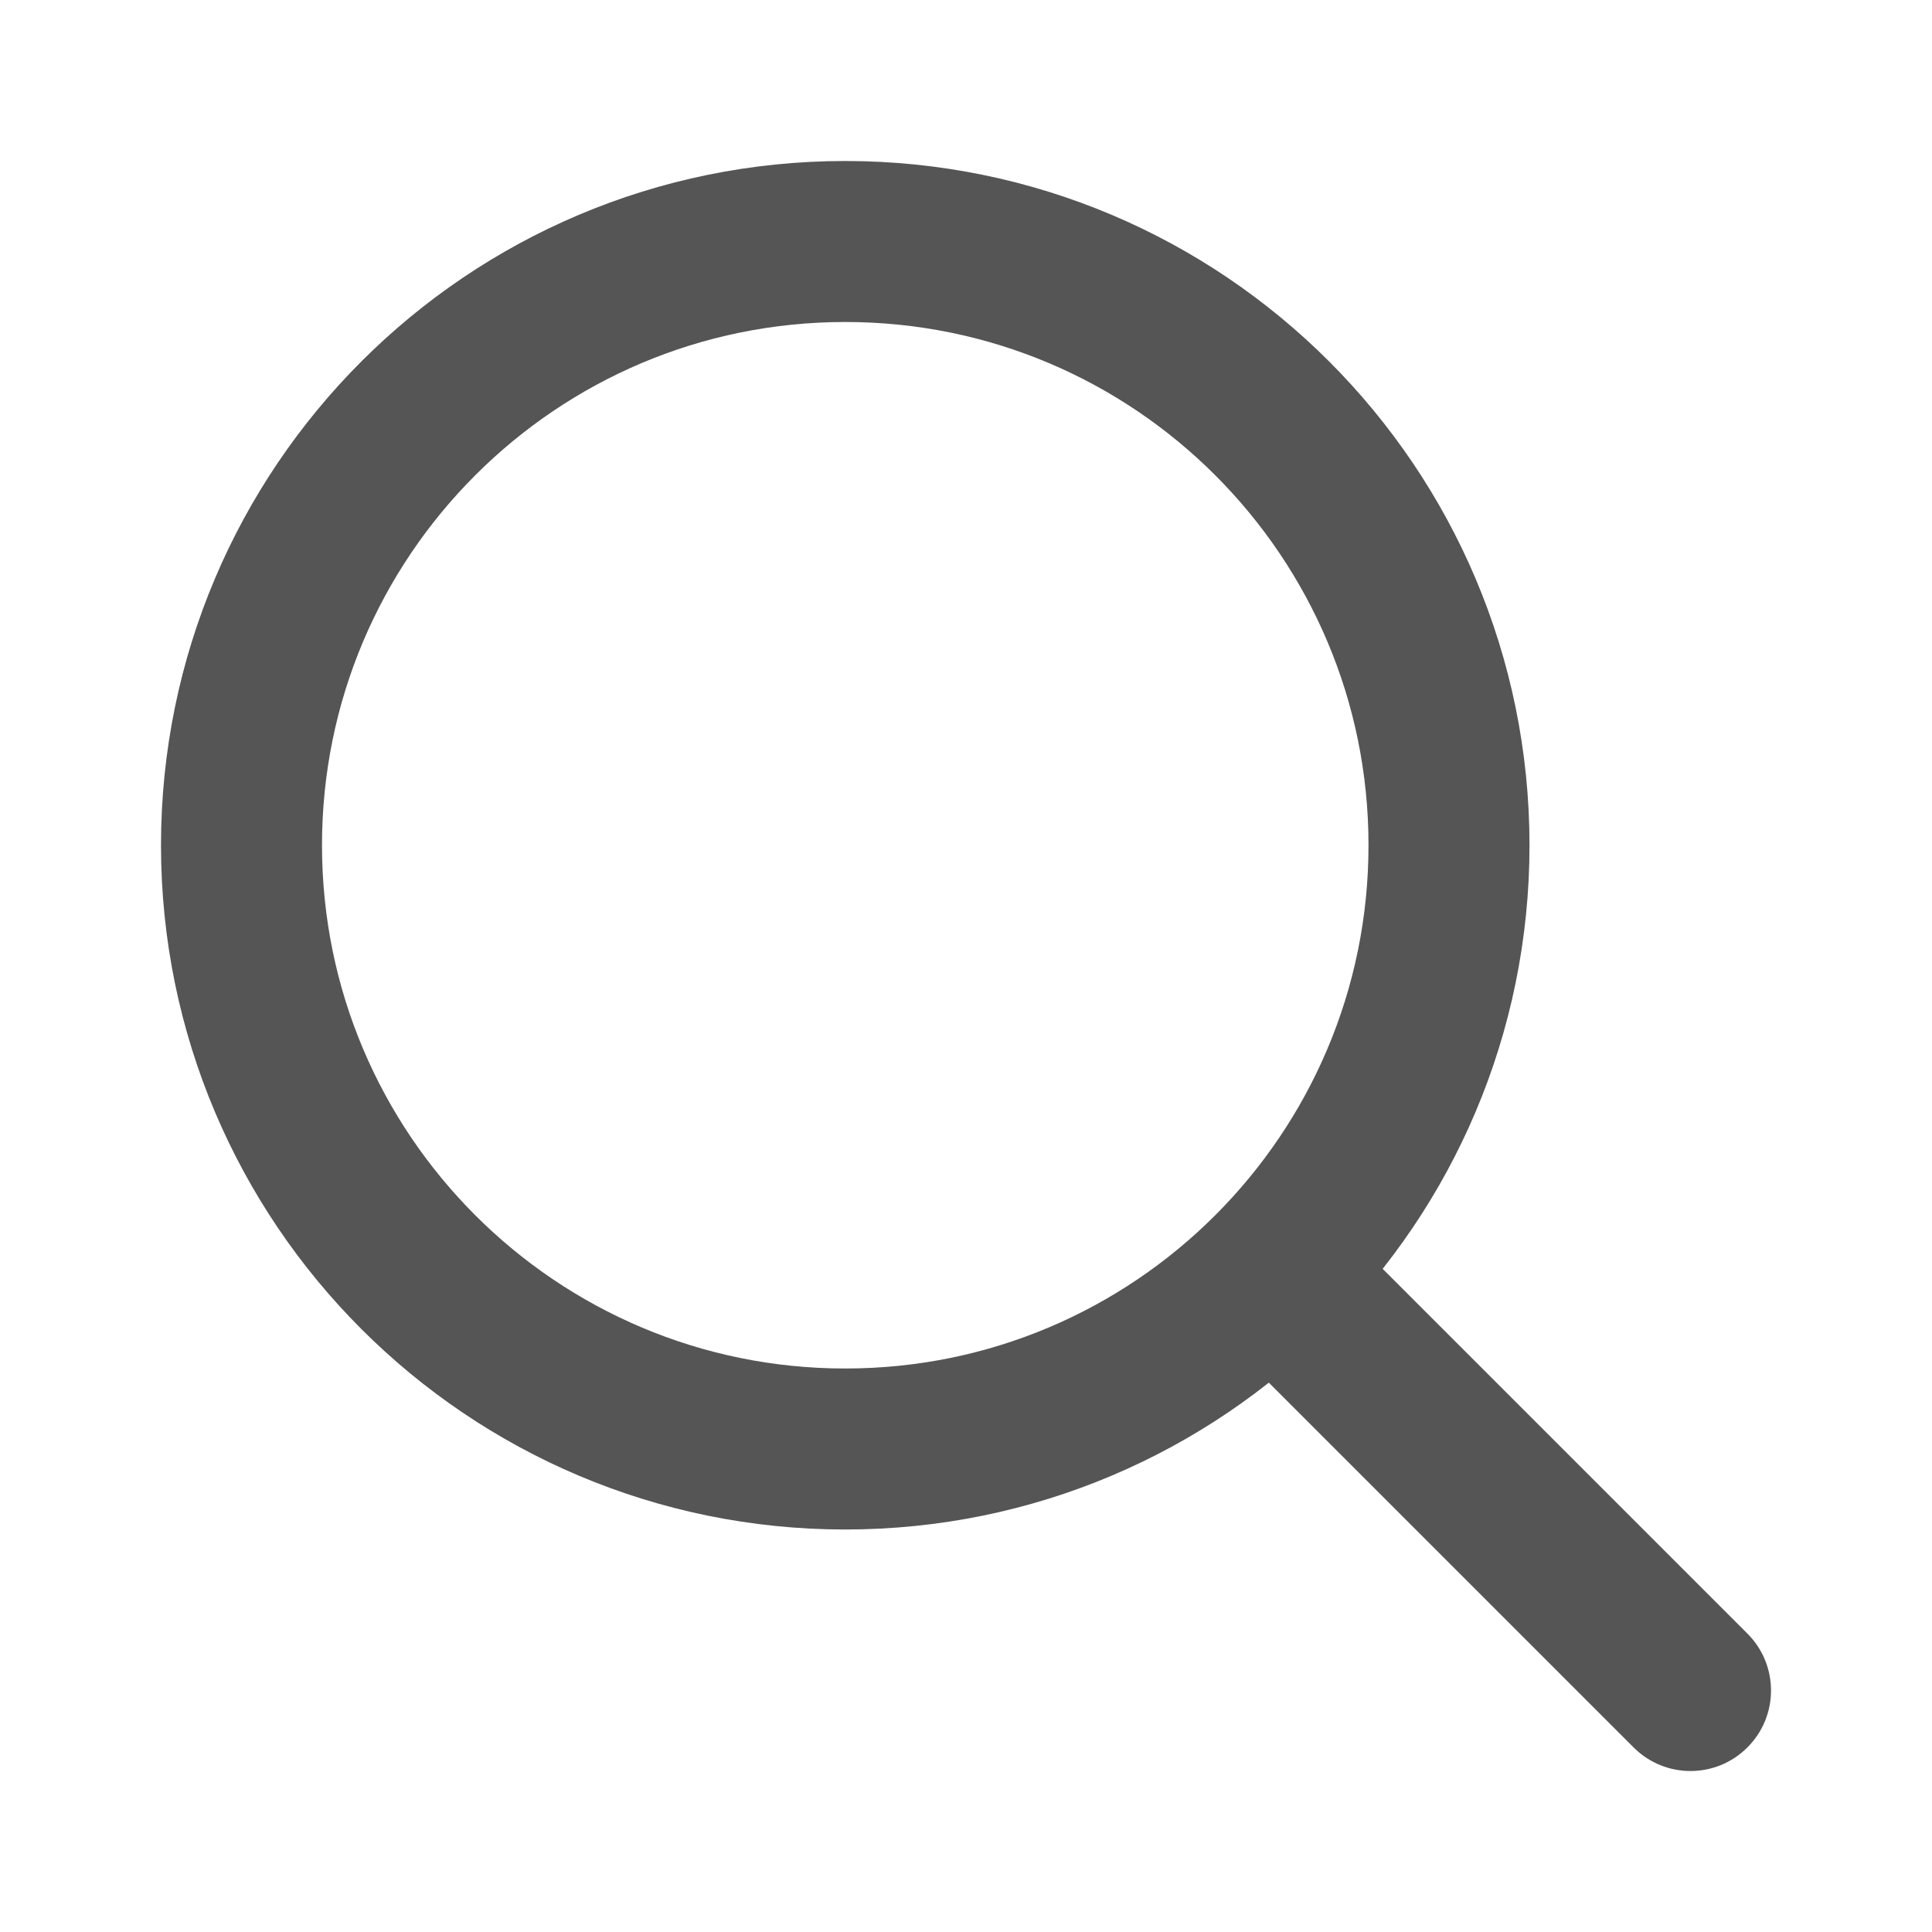
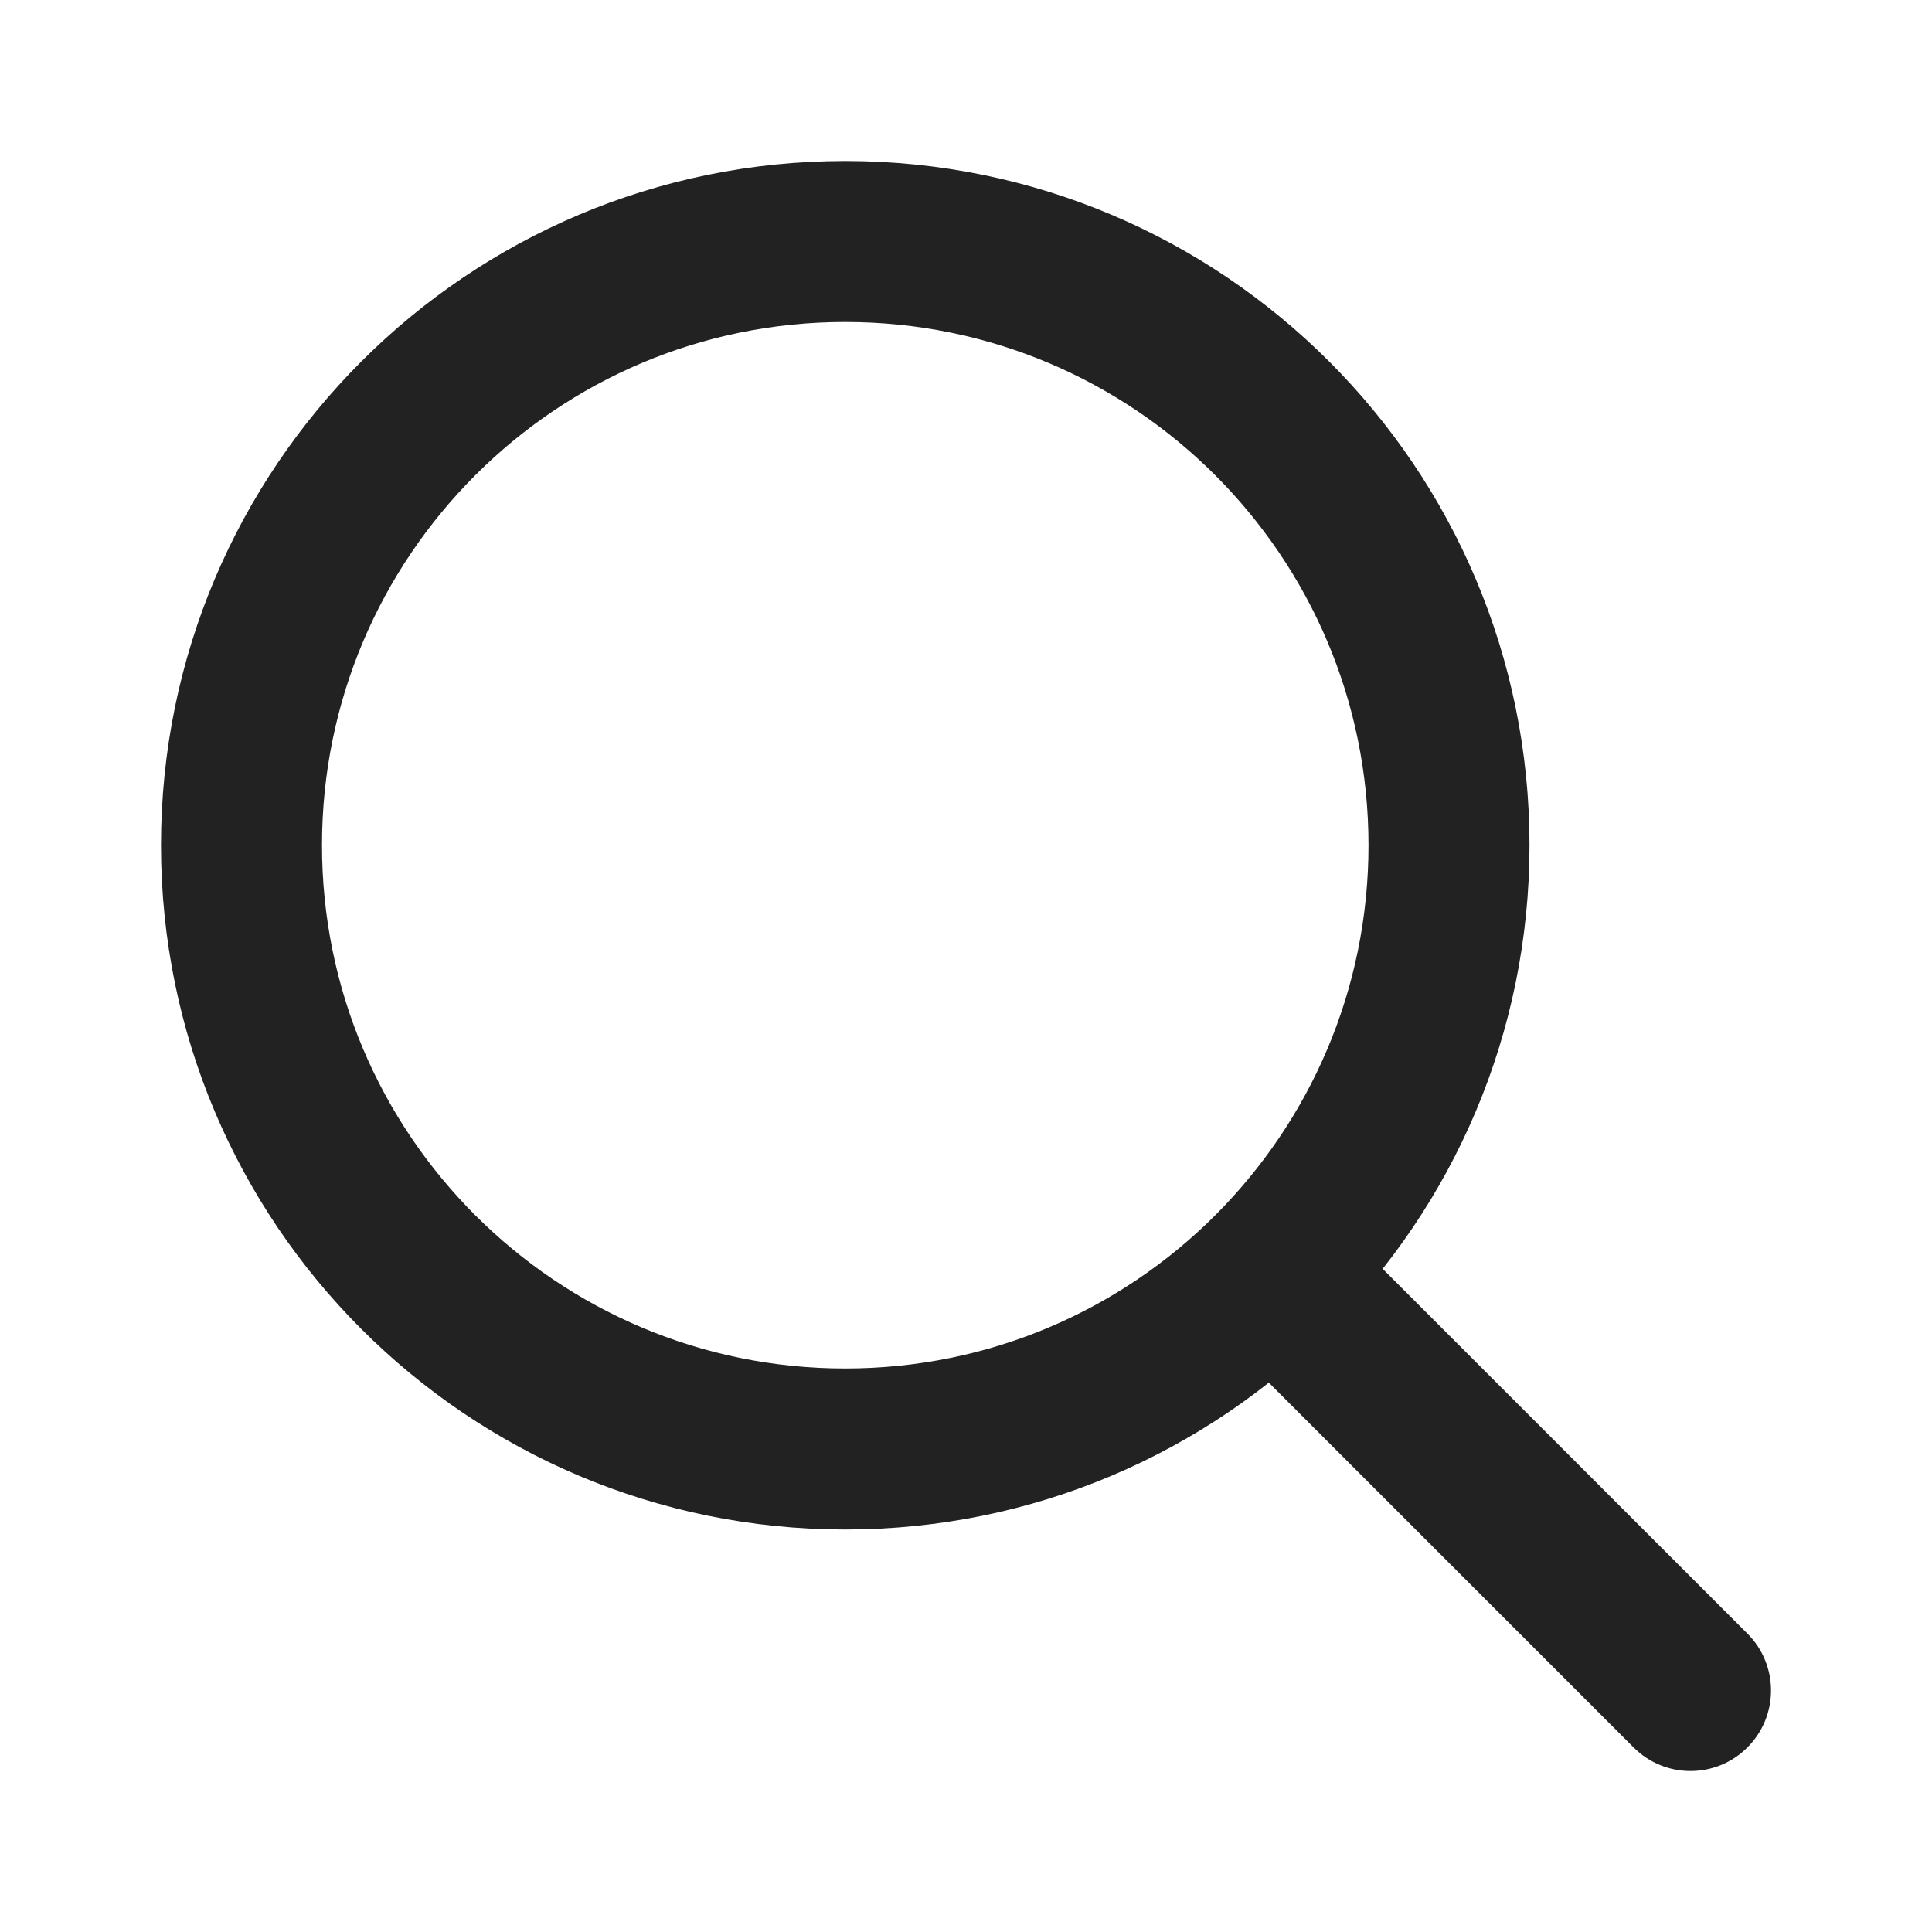
<svg xmlns="http://www.w3.org/2000/svg" width="24" height="24" viewBox="0 0 24 24" fill="none">
-   <circle cx="10.5" cy="10.5" r="7.5" stroke="#555555" stroke-width="2" />
-   <path d="M20.293 21.707C20.683 22.098 21.317 22.098 21.707 21.707C22.098 21.317 22.098 20.683 21.707 20.293L20.293 21.707ZM16.707 15.293C16.317 14.902 15.683 14.902 15.293 15.293C14.902 15.683 14.902 16.317 15.293 16.707L16.707 15.293ZM21.707 20.293L16.707 15.293L15.293 16.707L20.293 21.707L21.707 20.293Z" fill="#555555" />
+   <circle cx="10.5" cy="10.5" r="7.5" stroke="#222222" stroke-width="2" />
+   <path d="M20.293 21.707C20.683 22.098 21.317 22.098 21.707 21.707C22.098 21.317 22.098 20.683 21.707 20.293L20.293 21.707ZM16.707 15.293C16.317 14.902 15.683 14.902 15.293 15.293C14.902 15.683 14.902 16.317 15.293 16.707L16.707 15.293ZM21.707 20.293L16.707 15.293L15.293 16.707L20.293 21.707L21.707 20.293Z" fill="#222222" />
</svg>
